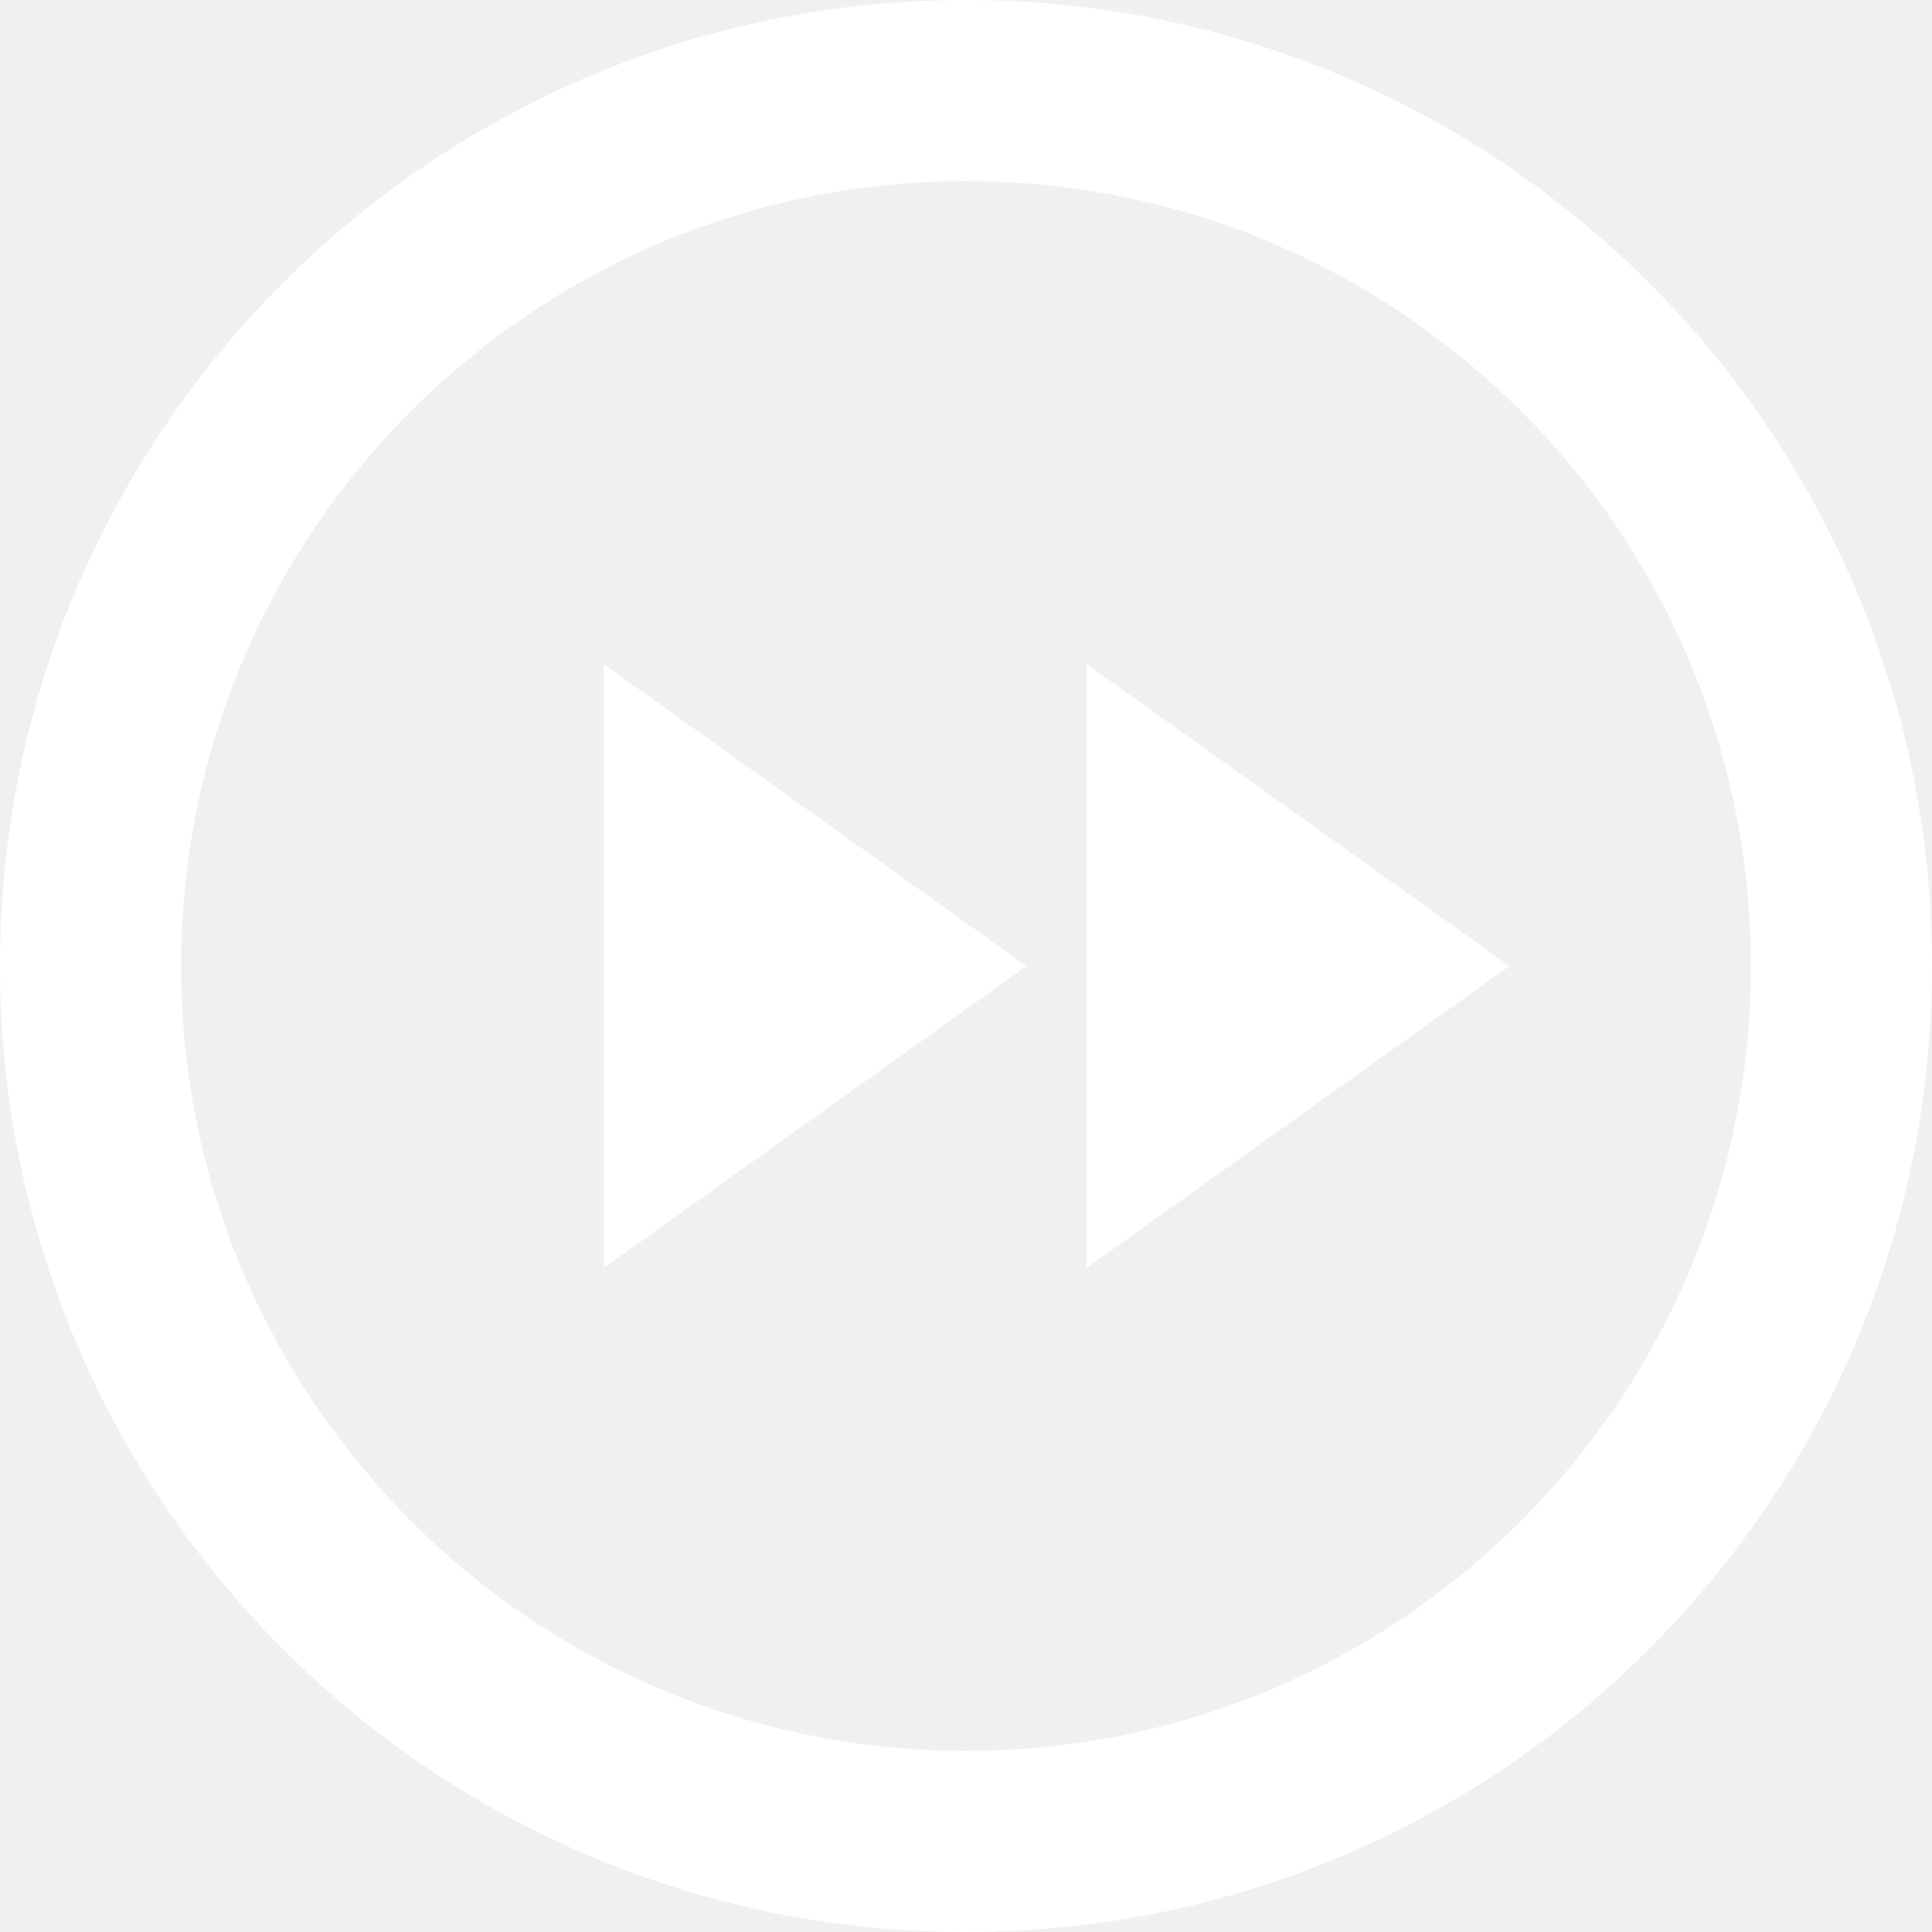
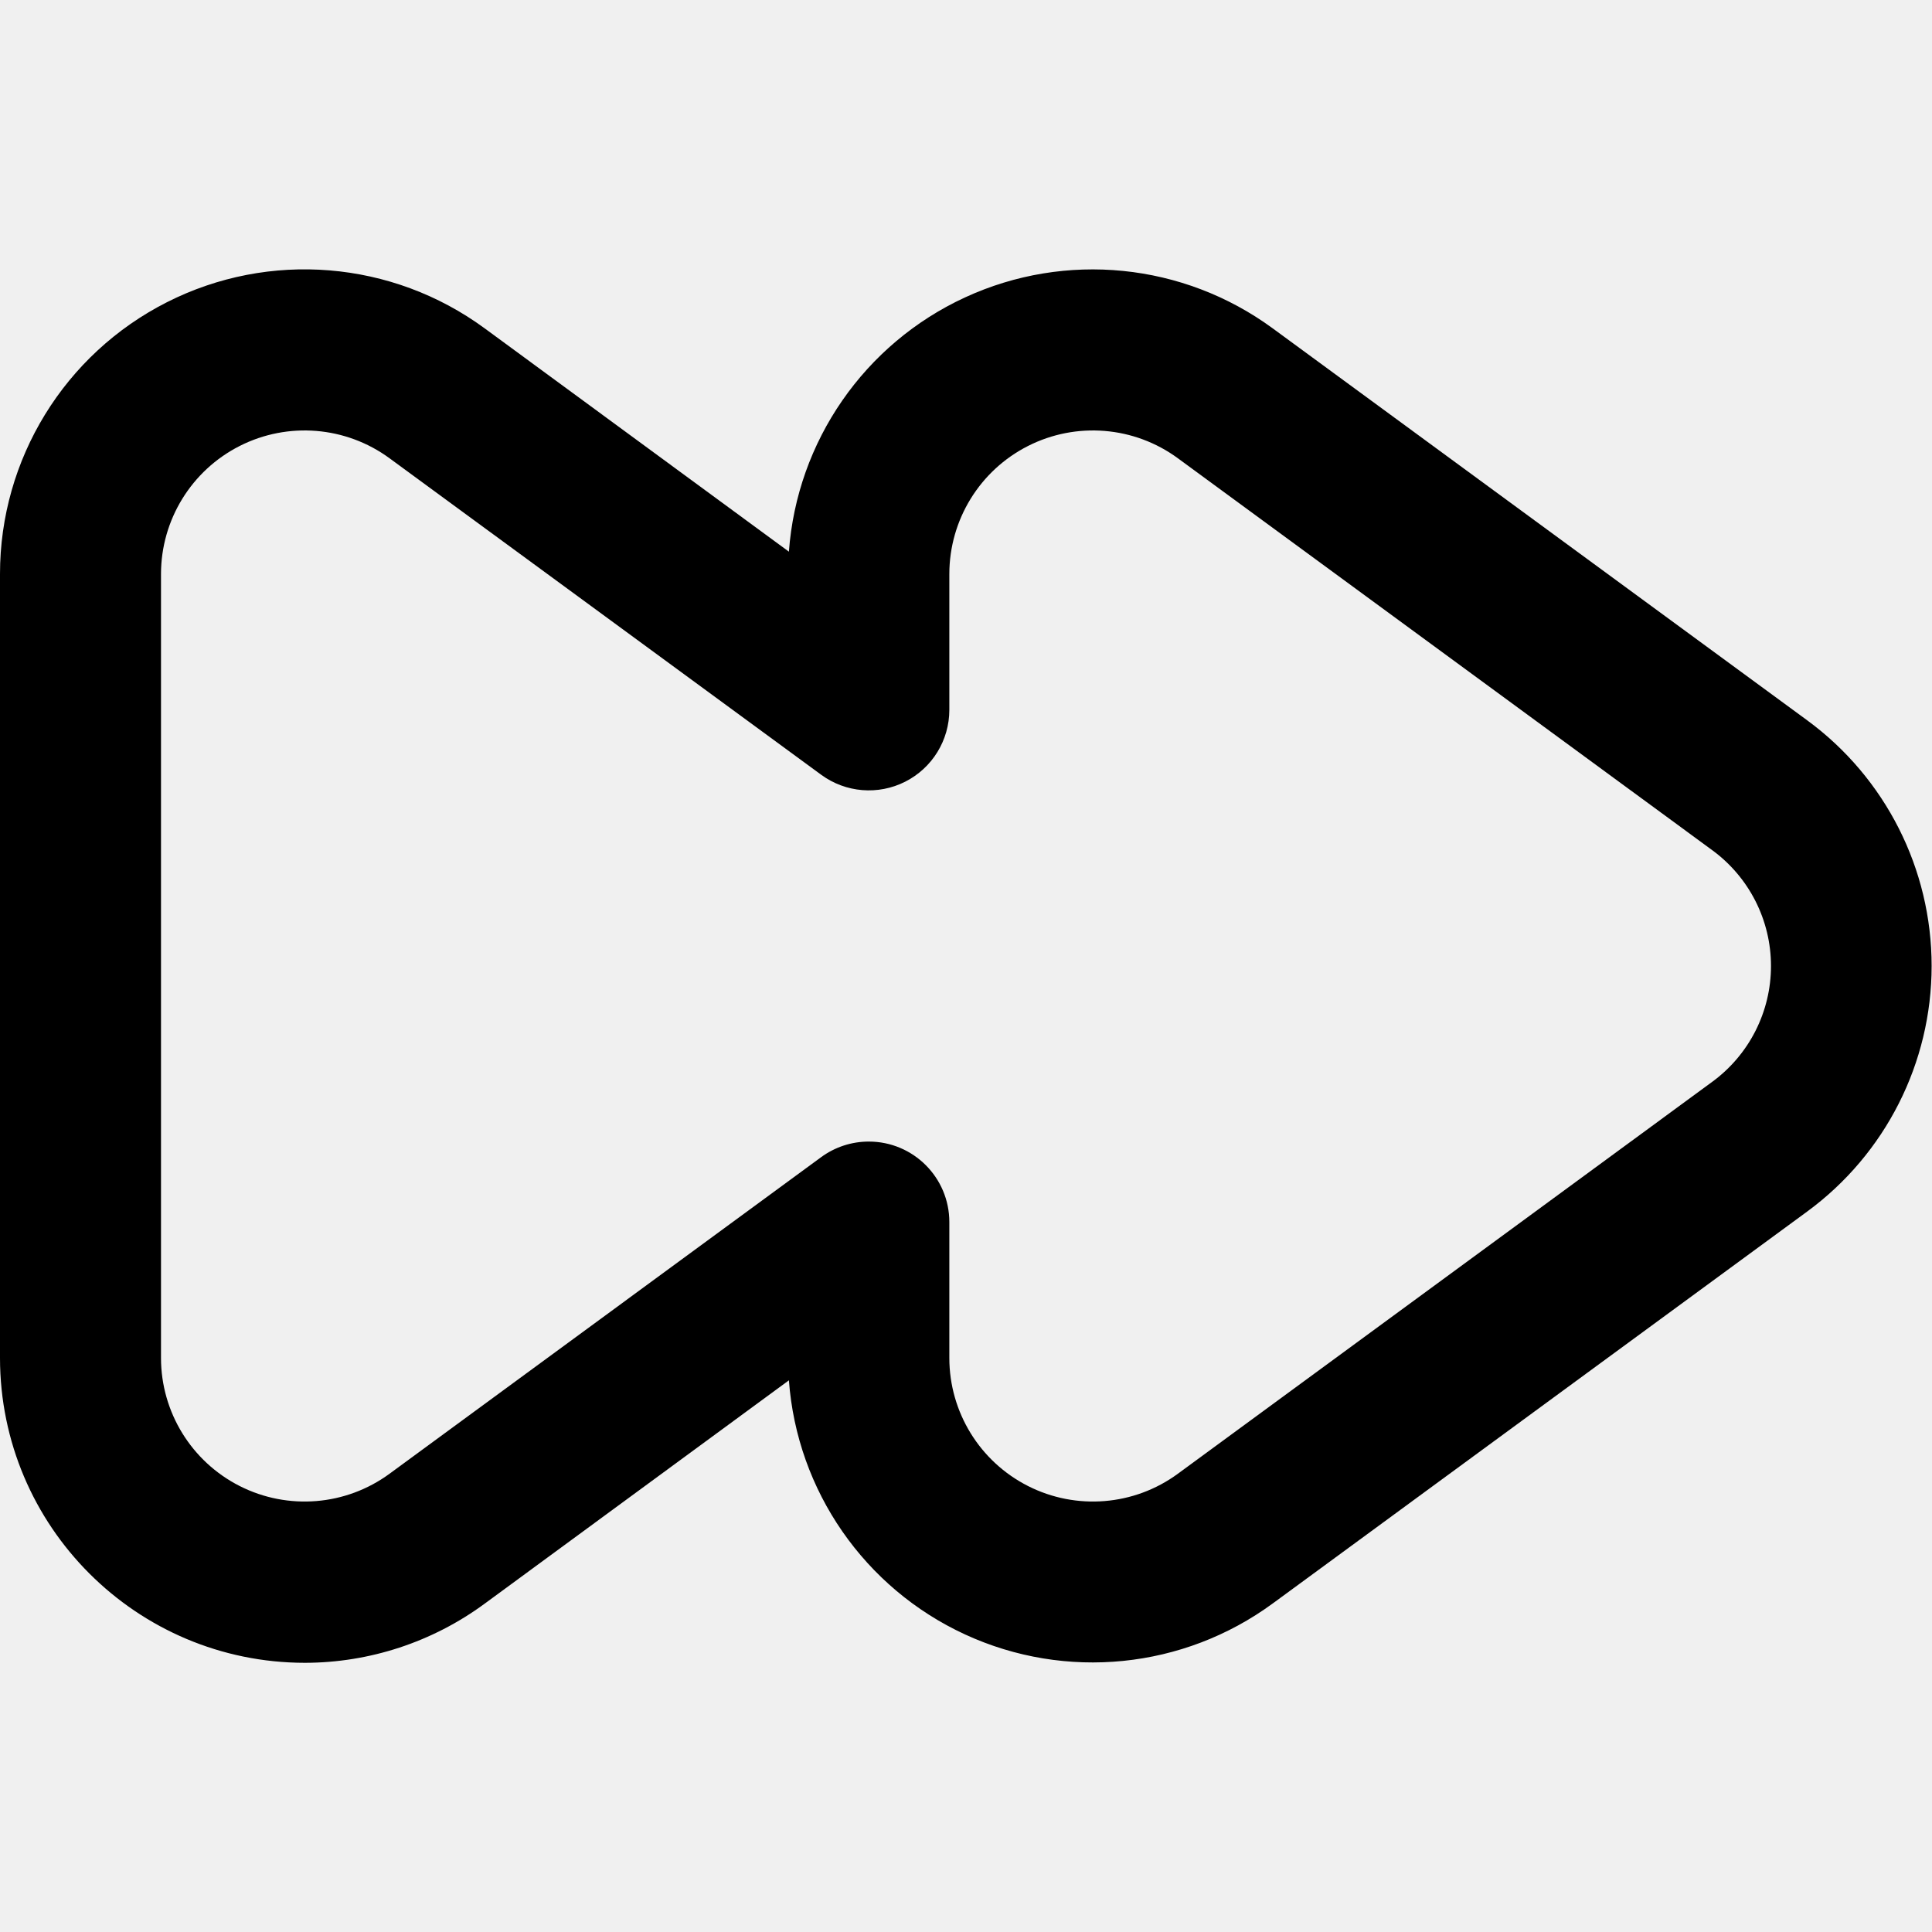
- <svg xmlns="http://www.w3.org/2000/svg" version="1.1" width="64" height="64" viewBox="0 0 64 64">
-   <path fill="#fff" d="M32 0c-17.673 0-32 14.327-32 32s14.327 32 32 32 32-14.327 32-32-14.327-32-32-32zM32 58c-14.359 0-26-11.641-26-26s11.641-26 26-26 26 11.641 26 26-11.641 26-26 26zM20 22l14 10-14 10zM36 22l14 10-14 10z" />
+ <svg xmlns="http://www.w3.org/2000/svg" id="Outline" viewBox="0 0 24 24" width="512" height="512">
+   <path d="M3.787,20.656A3.789,3.789,0,0,1,0,16.87V7.13A3.783,3.783,0,0,1,6.021,4.079L9.8,6.853a3.783,3.783,0,0,1,6.01-2.774l6.641,4.87a3.784,3.784,0,0,1,0,6.1l-6.641,4.87A3.783,3.783,0,0,1,9.8,17.147L6.021,19.921A3.775,3.775,0,0,1,3.787,20.656Zm7.006-6.475a1,1,0,0,1,1,1V16.87a1.784,1.784,0,0,0,2.838,1.438l6.64-4.87a1.783,1.783,0,0,0,0-2.876l-6.64-4.87A1.784,1.784,0,0,0,11.793,7.13V8.819a1,1,0,0,1-1.591.806L4.838,5.692A1.784,1.784,0,0,0,2,7.13v9.74a1.784,1.784,0,0,0,2.838,1.438L10.2,14.375A1,1,0,0,1,10.793,14.181Z" />
</svg>
